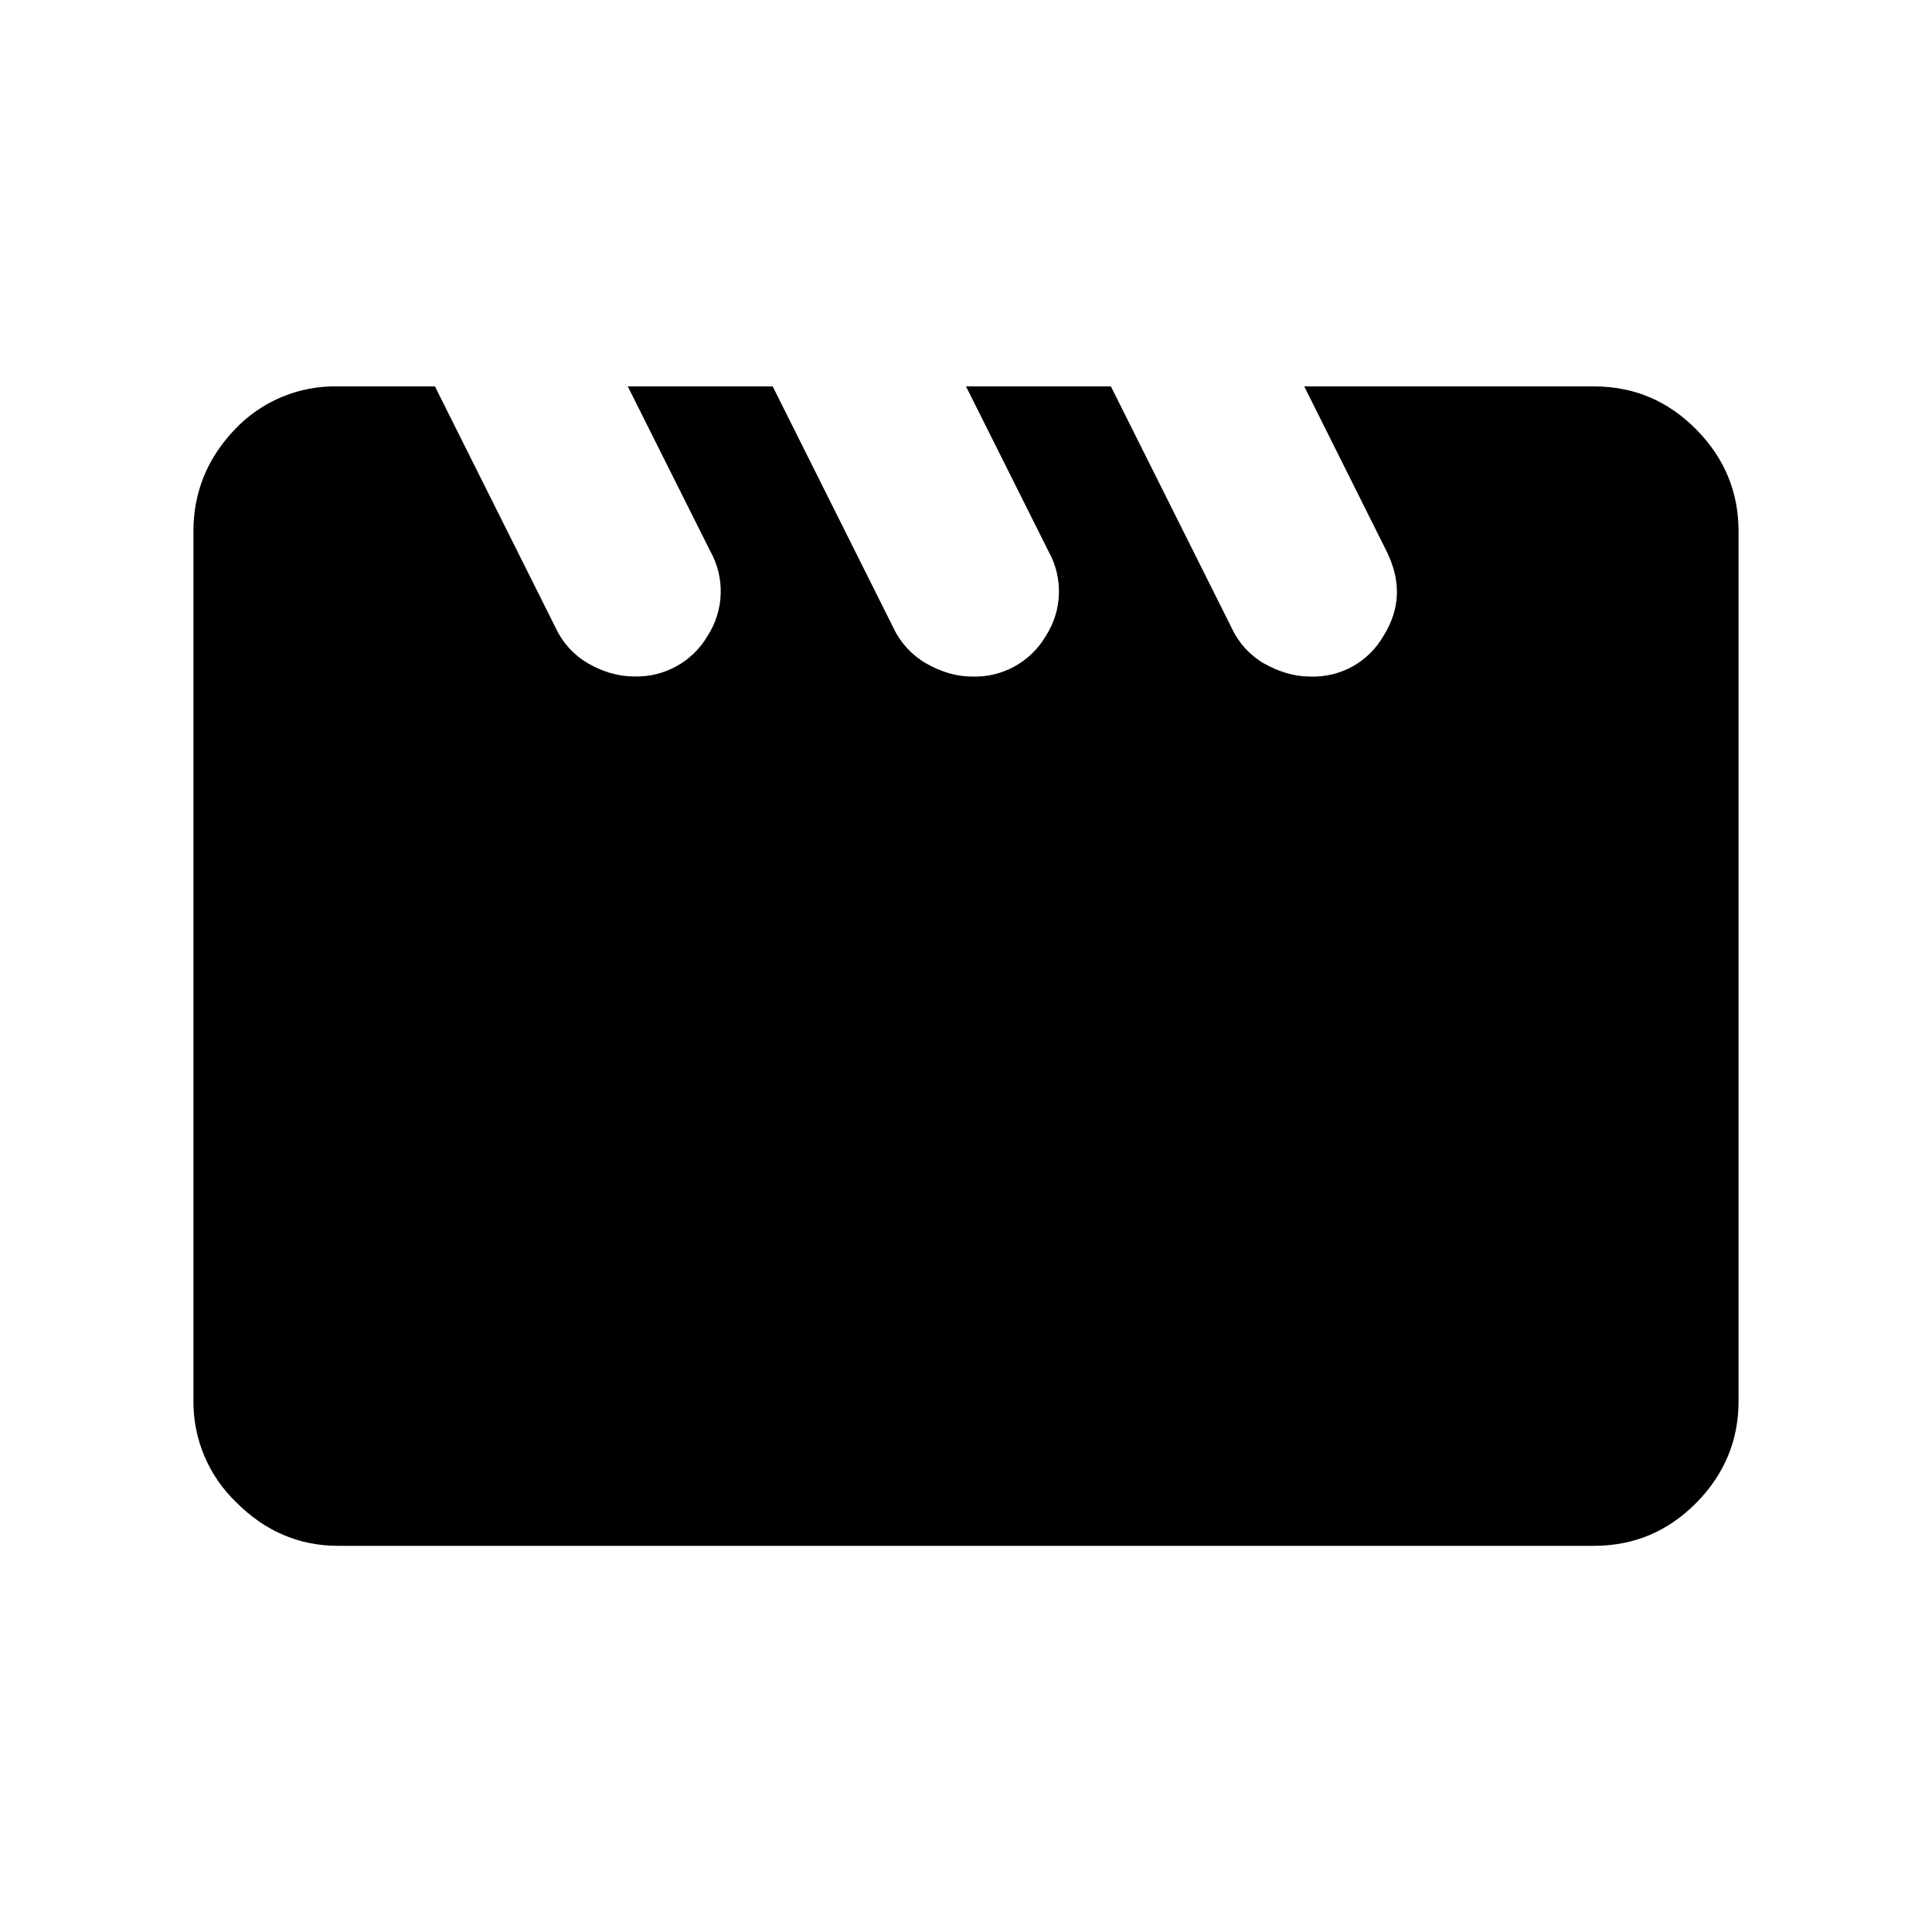
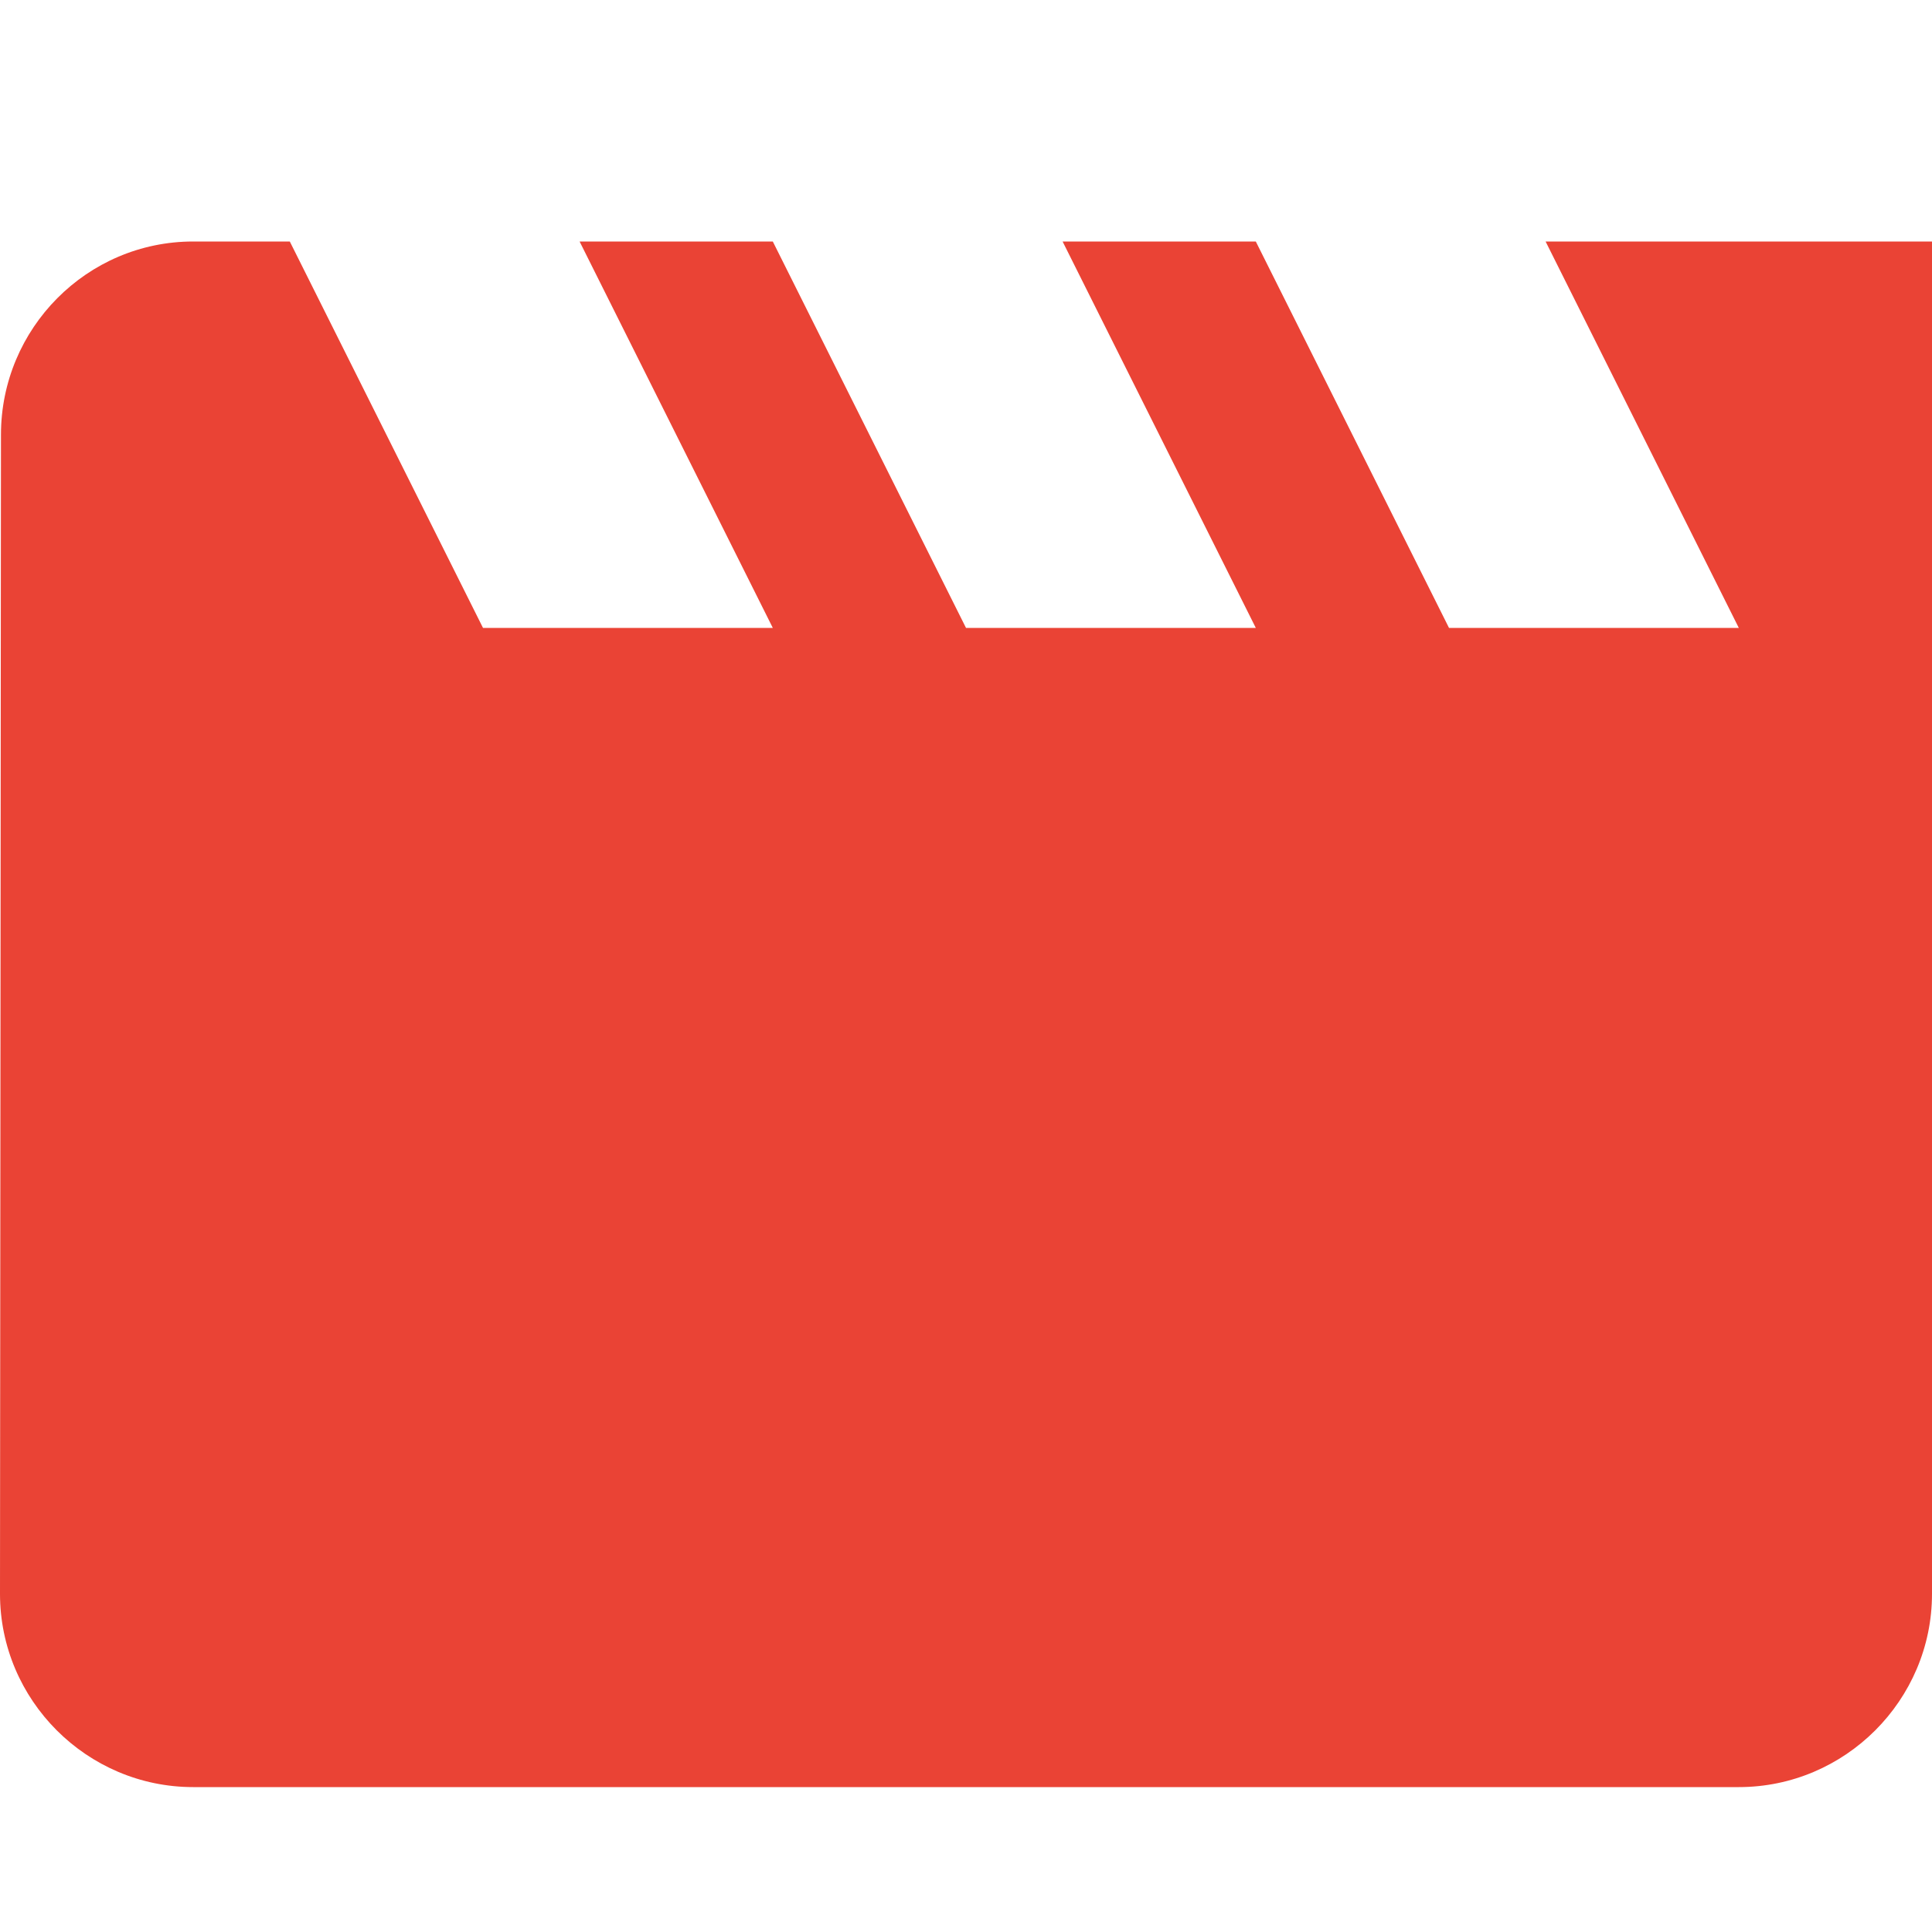
- <svg xmlns="http://www.w3.org/2000/svg" width="16" height="16">
-   <path d="m3.602 3.2 1 2a.661.661 0 0 0 .265.292c.121.07.25.11.383.11a.68.68 0 0 0 .61-.336.68.68 0 0 0 .023-.7L5.199 3.2h1.2l1 2a.67.67 0 0 0 .269.293c.121.07.25.11.383.11a.68.68 0 0 0 .61-.336.68.68 0 0 0 .023-.7L8 3.2h1.2l1 2a.661.661 0 0 0 .265.293c.125.07.25.11.387.11a.67.67 0 0 0 .605-.336c.14-.223.148-.454.027-.7L10.801 3.2h2.398c.336 0 .617.121.852.36.234.238.347.52.347.84v7.203c0 .32-.113.601-.347.84-.235.238-.516.359-.852.359H2.801c-.324 0-.606-.121-.844-.36a1.15 1.15 0 0 1-.355-.84V4.399c0-.32.113-.601.34-.84A1.14 1.14 0 0 1 2.8 3.2Zm0 0" />
+ <svg xmlns="http://www.w3.org/2000/svg" width="16" height="16" viewBox="0 0 16 16">
+   <path d="m12.8 2 1.6 3.2H12L10.4 2H8.8l1.6 3.2H8L6.4 2H4.8l1.6 3.2H4L2.4 2h-.8C.72 2 .008 2.72.008 3.6L0 13.2c0 .88.72 1.6 1.6 1.6h12.8c.88 0 1.6-.72 1.6-1.6V2h-3.2z" fill="#EA4335" />
</svg>
